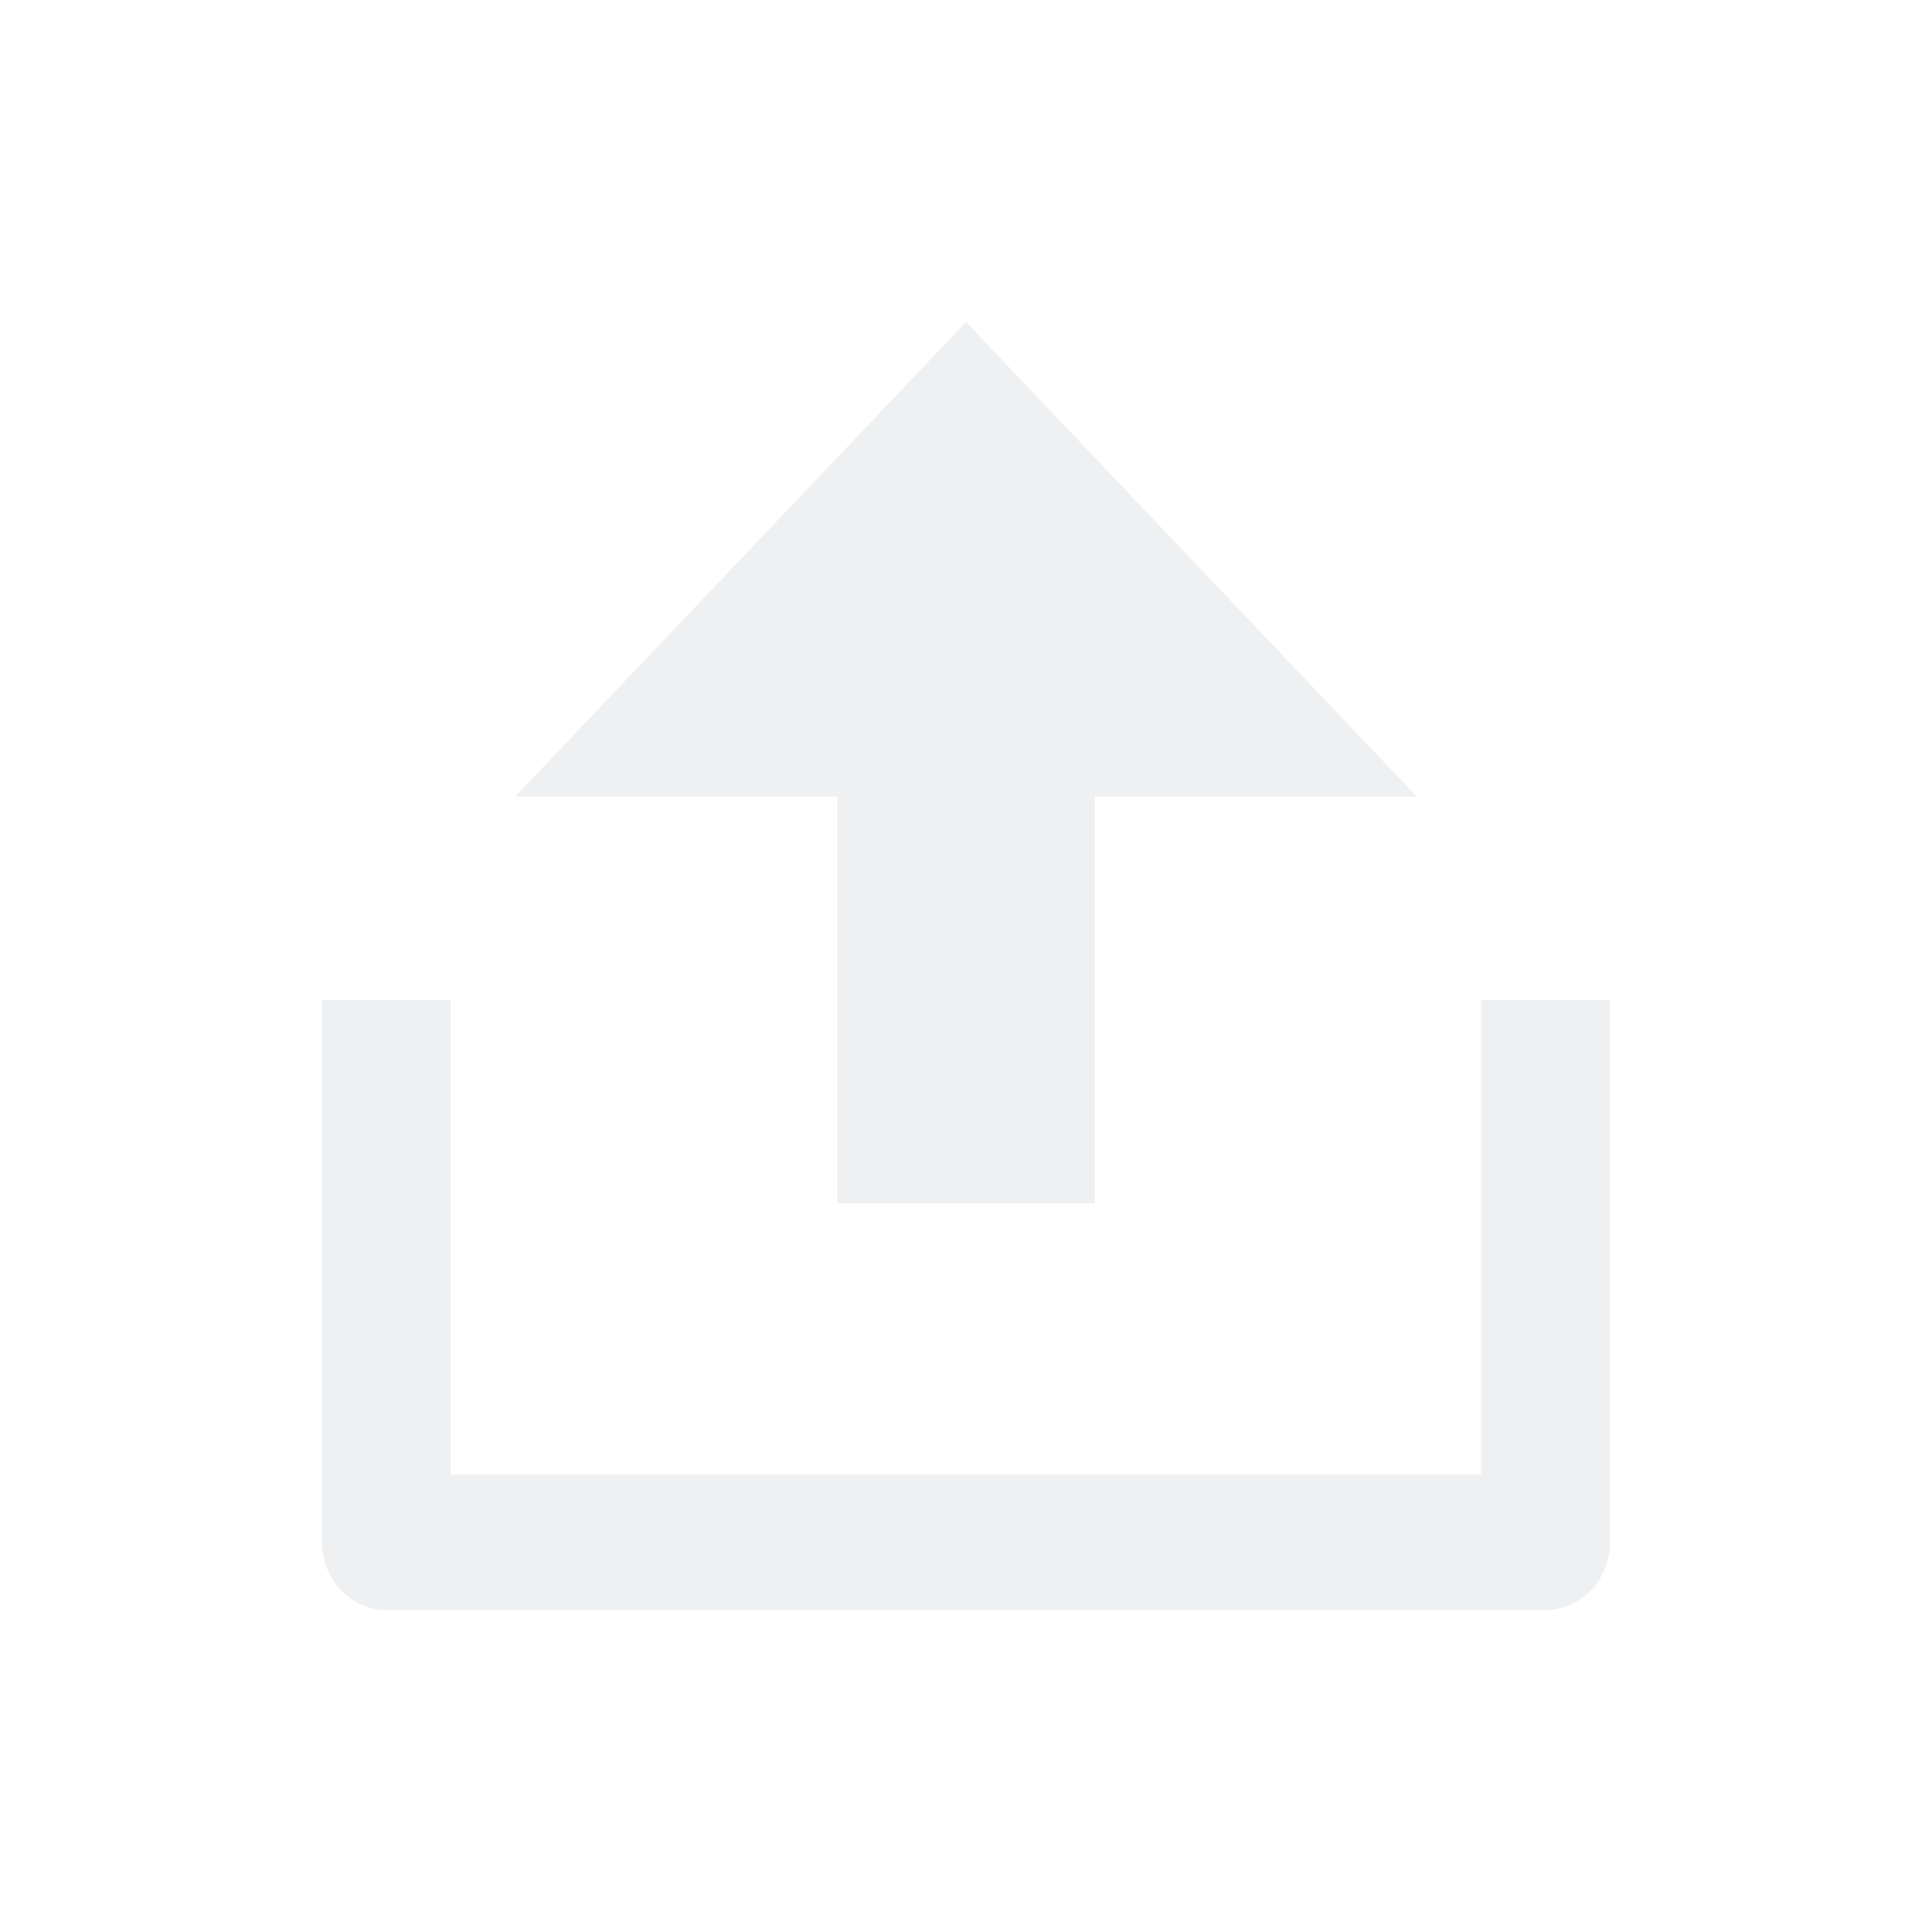
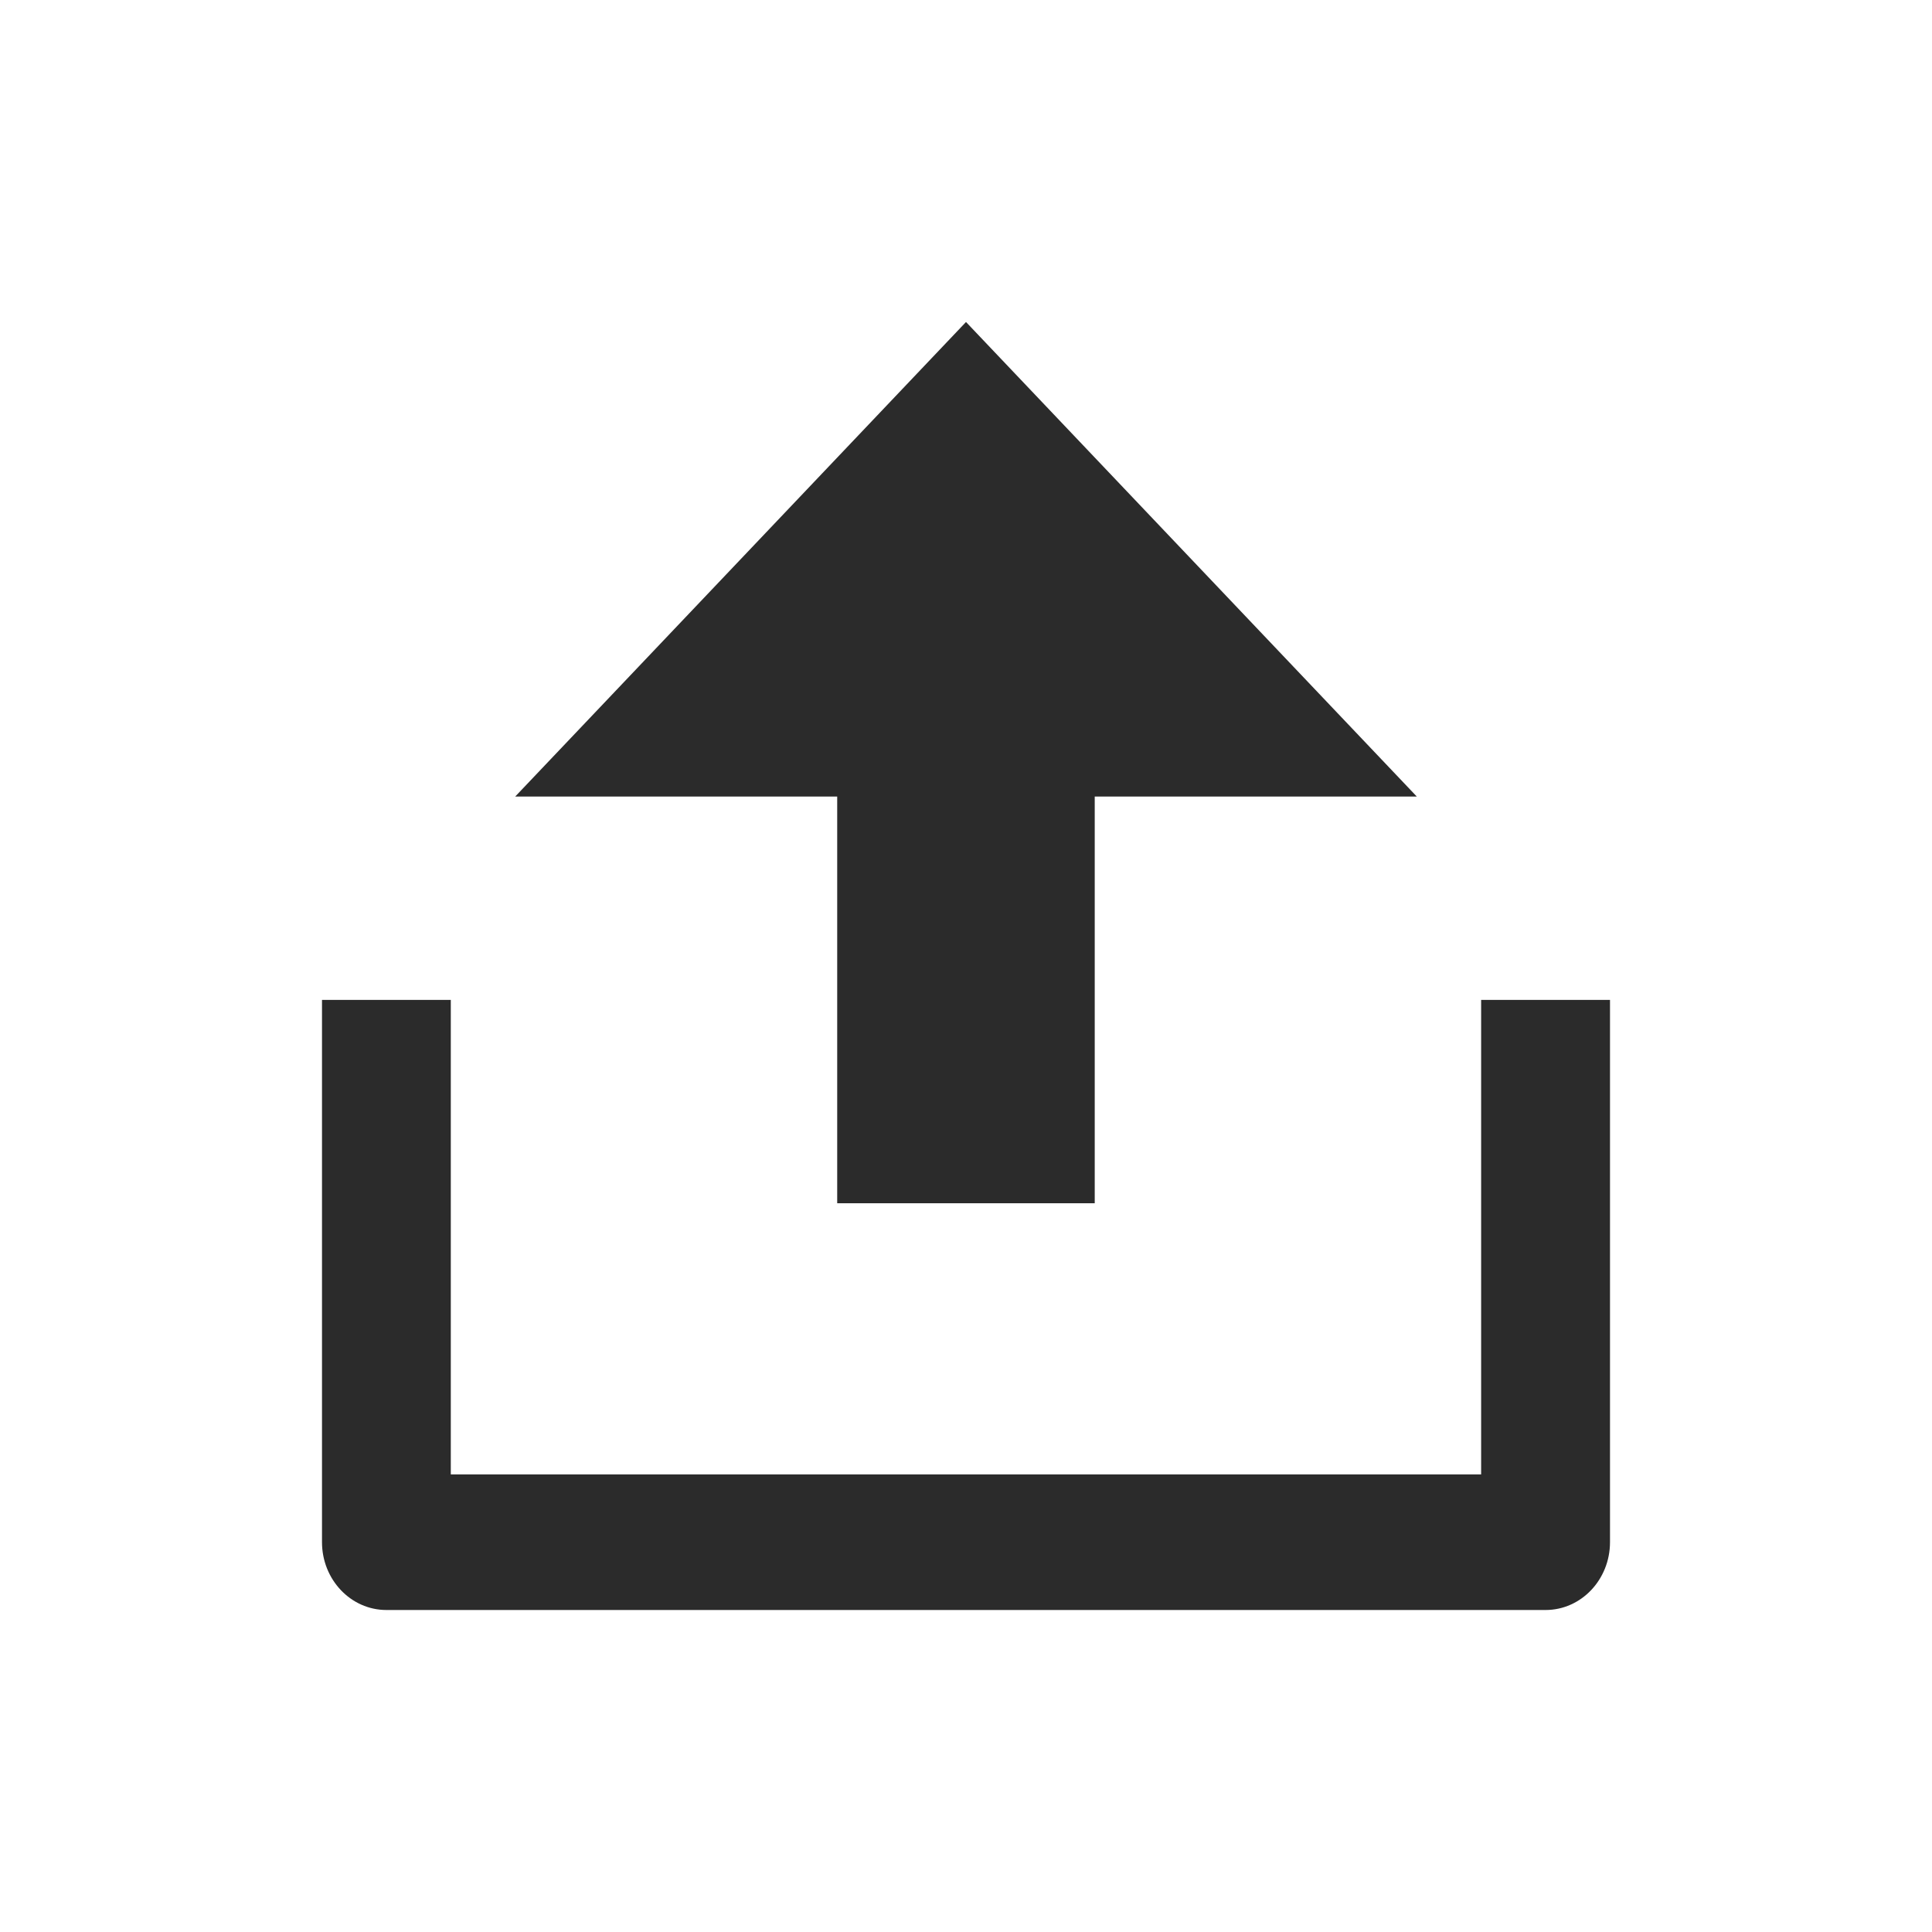
<svg xmlns="http://www.w3.org/2000/svg" xmlns:ns1="https://boxy-svg.com" viewBox="0 0 24 24" width="24px" height="24px">
-   <defs id="defs3051">
-     <style type="text/css" id="current-color-scheme">
-       .ColorScheme-Text {
-         color:#eff0f1;
-       }
-       </style>
-   </defs>
  <g transform="matrix(0.833333, 0, 0, 0.833333, 0, 0)" ns1:origin="0 0">
    <path d="M0 0h24v24H0z" fill="none" />
-     <path d="M 6.72 21.979 L 22.079 21.979 L 22.079 14.905 L 24 14.905 L 24 22.989 C 24 23.547 23.57 24 23.04 24 L 5.76 24 C 5.23 24 4.8 23.547 4.8 22.989 L 4.8 14.905 L 6.72 14.905 L 6.72 21.979 Z M 16.319 11.874 L 16.319 17.937 L 12.48 17.937 L 12.48 11.874 L 7.68 11.874 L 14.4 4.8 L 21.12 11.874 L 16.319 11.874 Z" style="fill:currentColor;fill-opacity:1;stroke:none" class="ColorScheme-Text" ns1:origin="0 0" />
+     <path d="M 6.72 21.979 L 22.079 21.979 L 22.079 14.905 L 24 14.905 L 24 22.989 C 24 23.547 23.57 24 23.04 24 L 5.76 24 C 5.23 24 4.8 23.547 4.8 22.989 L 4.8 14.905 L 6.72 14.905 L 6.72 21.979 Z M 16.319 11.874 L 16.319 17.937 L 12.48 17.937 L 12.48 11.874 L 7.68 11.874 L 14.4 4.8 L 21.12 11.874 L 16.319 11.874 Z" style="fill: rgb(43, 43, 43);" ns1:origin="0 0" />
  </g>
</svg>
